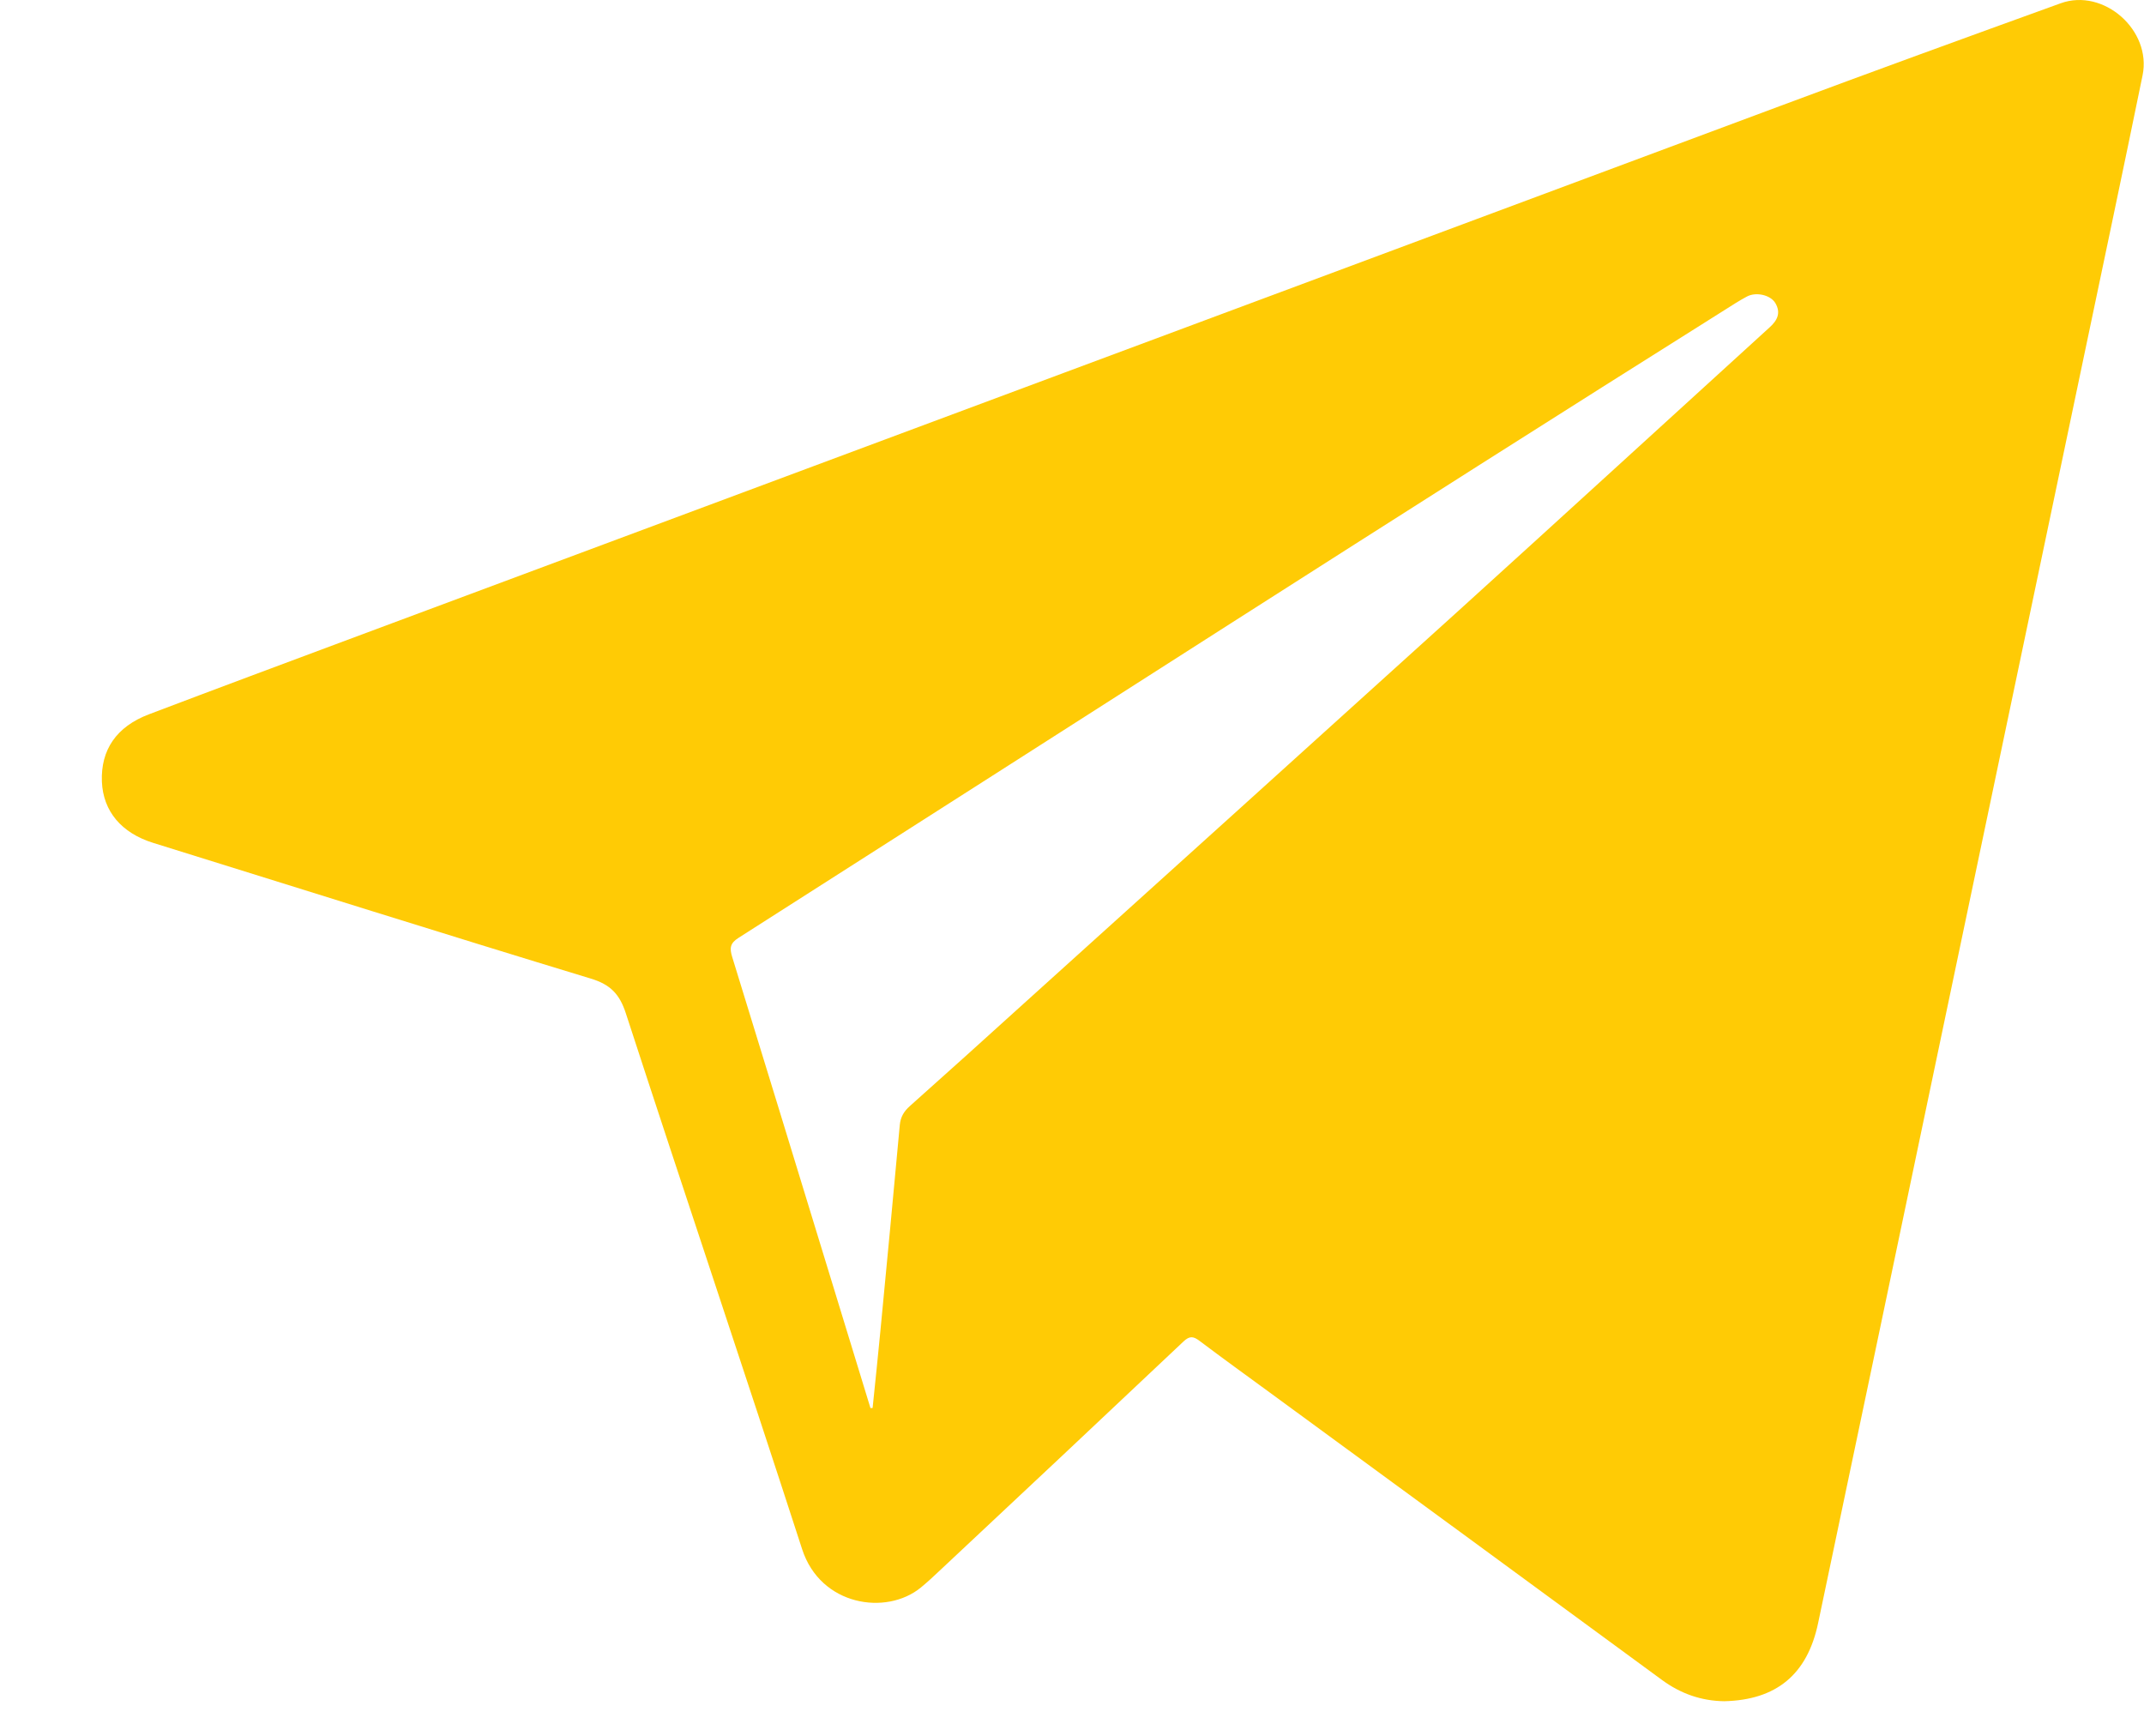
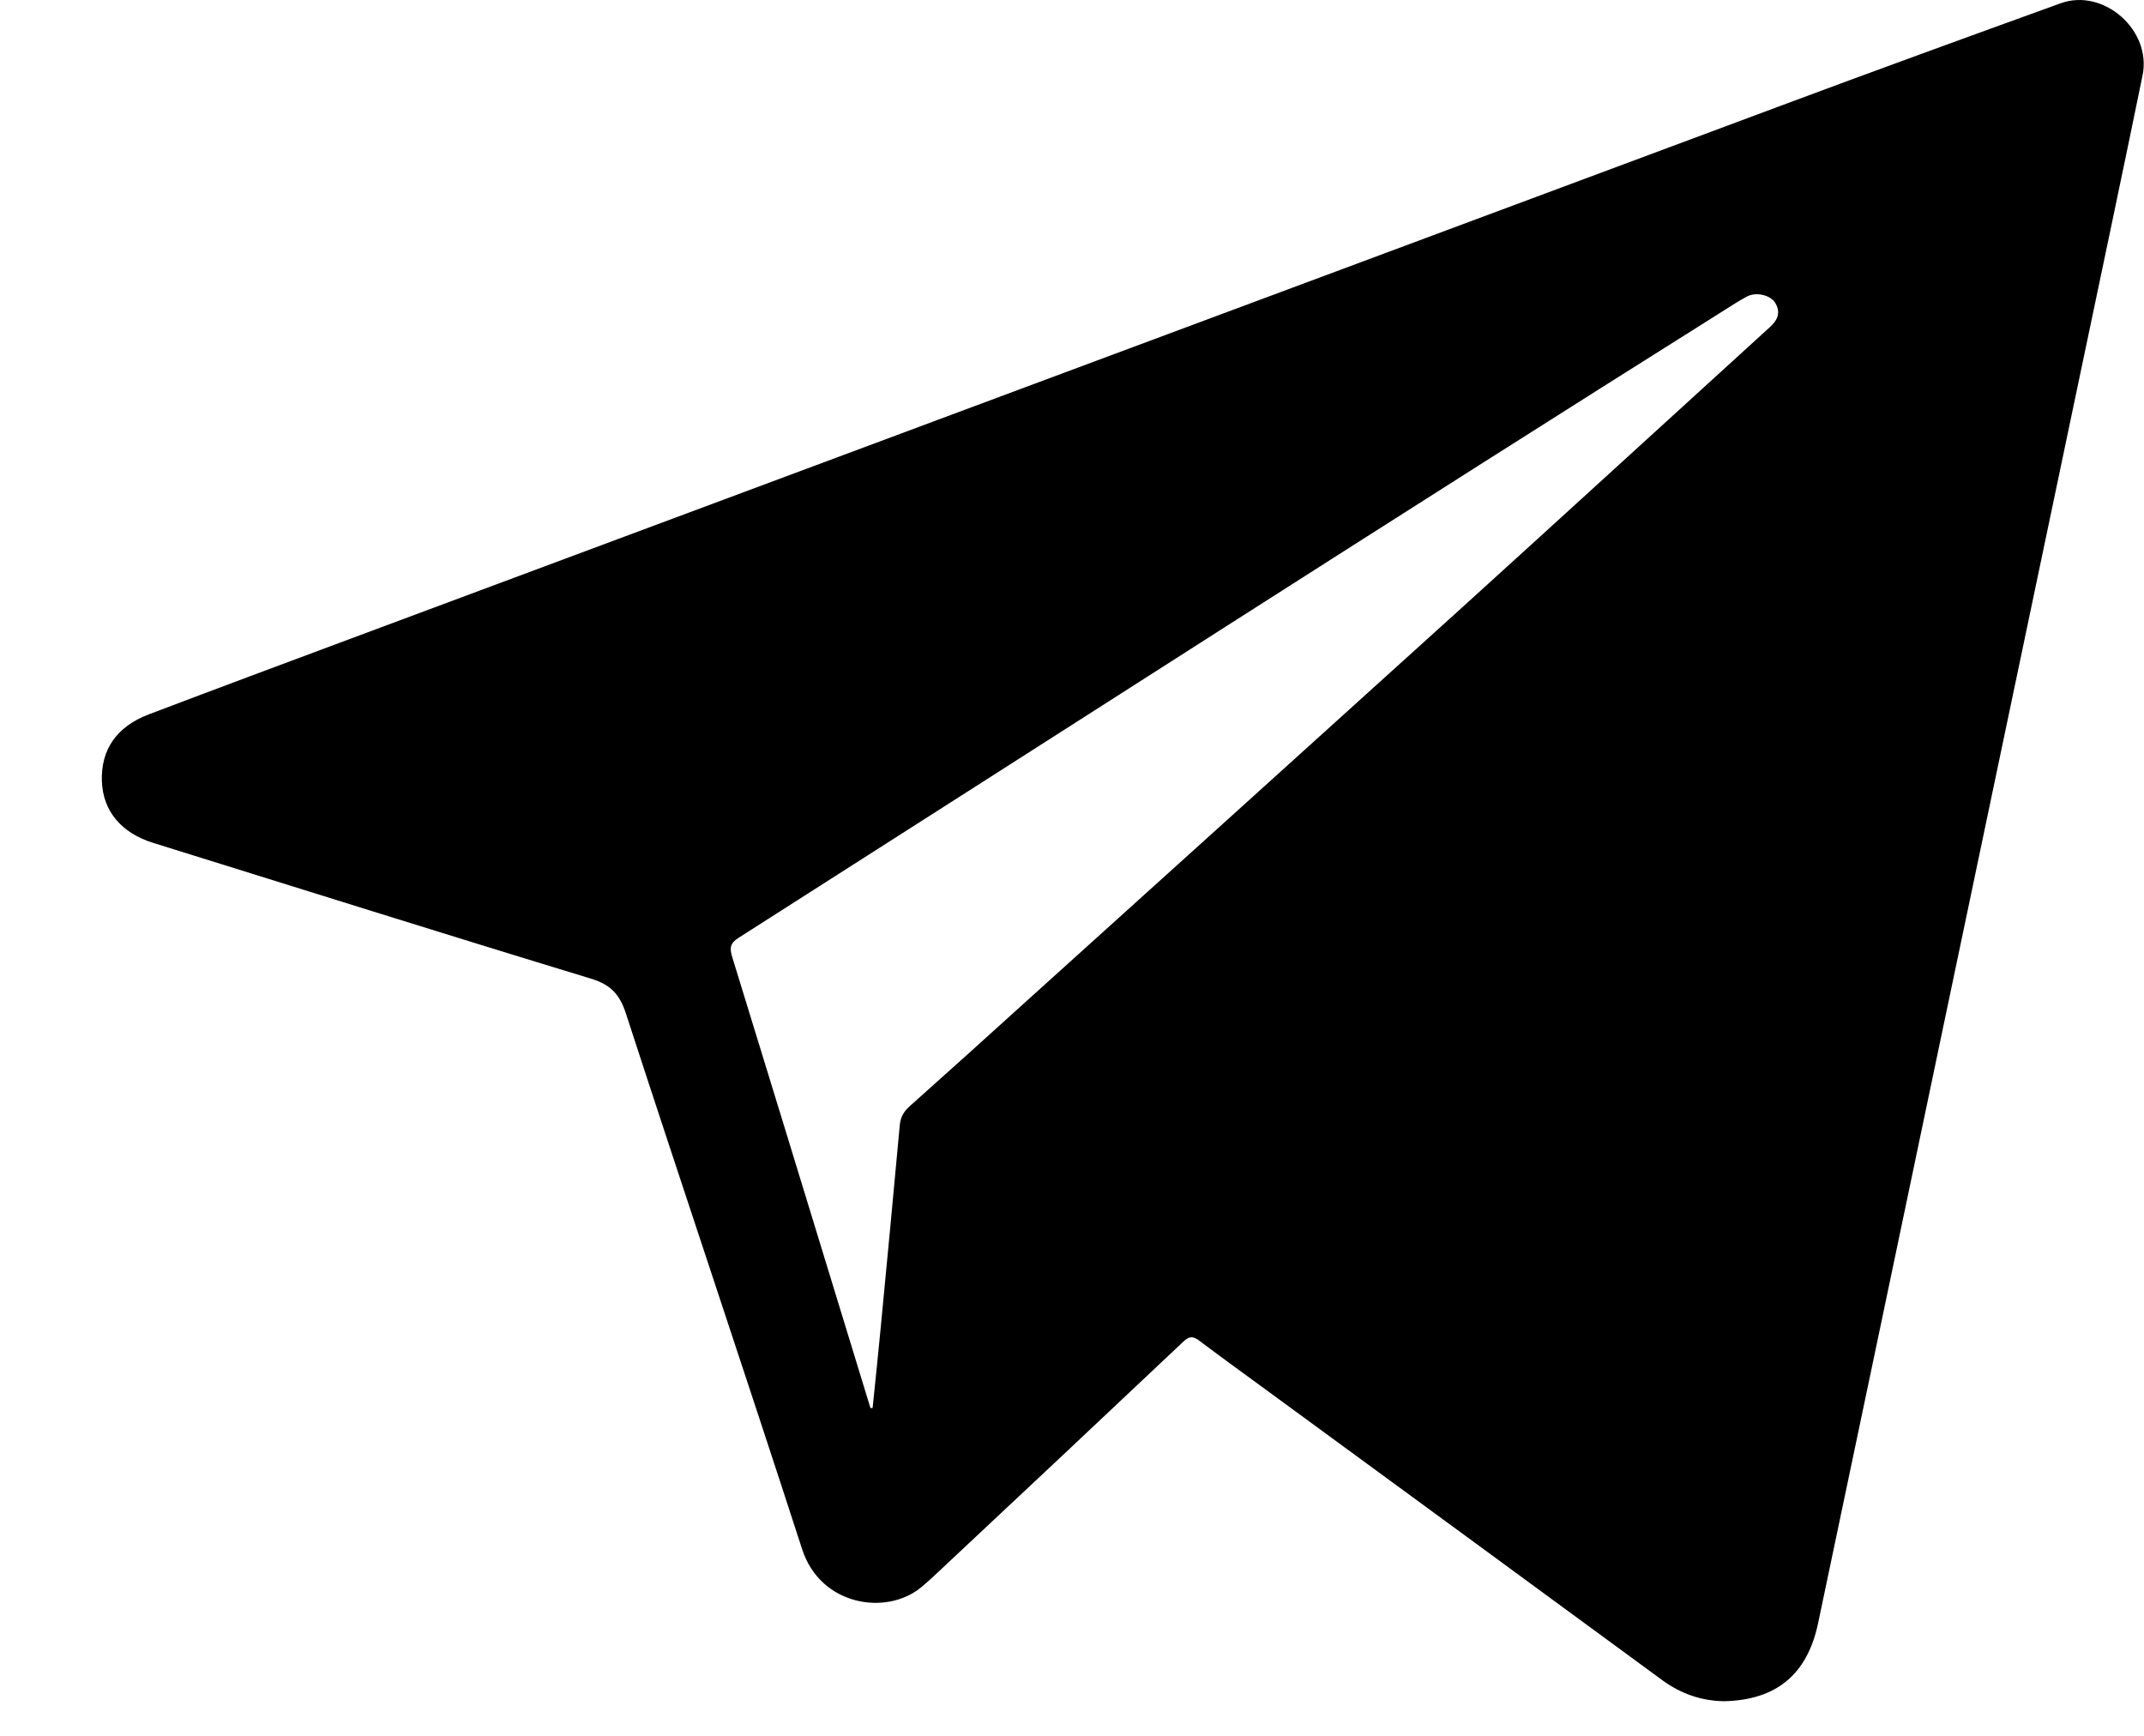
- <svg xmlns="http://www.w3.org/2000/svg" width="21" height="17" viewBox="0 0 21 17" fill="none">
-   <path d="M16.889 16.661C16.663 16.658 16.462 16.587 16.279 16.453C14.999 15.513 13.717 14.575 12.436 13.637C12.206 13.469 11.975 13.302 11.748 13.131C11.688 13.086 11.652 13.082 11.593 13.137C10.798 13.888 10.001 14.636 9.203 15.383C9.143 15.44 9.082 15.496 9.019 15.548C8.68 15.825 8.037 15.727 7.857 15.173C7.289 13.421 6.7 11.675 6.13 9.924C6.069 9.736 5.979 9.642 5.787 9.584C4.356 9.149 2.929 8.699 1.501 8.255C1.189 8.158 1.01 7.945 0.998 7.655C0.986 7.345 1.139 7.117 1.458 6.996C2.113 6.747 2.77 6.503 3.426 6.258C8.098 4.517 12.771 2.775 17.444 1.035C18.355 0.695 19.269 0.363 20.184 0.032C20.604 -0.12 21.077 0.296 20.986 0.738C20.794 1.675 20.596 2.61 20.4 3.545C19.941 5.731 19.483 7.916 19.024 10.102C18.619 12.033 18.215 13.965 17.808 15.896C17.702 16.401 17.397 16.649 16.889 16.661ZM8.526 13.79C8.533 13.79 8.54 13.789 8.547 13.789C8.573 13.535 8.6 13.281 8.624 13.027C8.688 12.358 8.752 11.69 8.813 11.02C8.82 10.94 8.853 10.885 8.911 10.833C9.275 10.509 9.636 10.183 9.997 9.856C11.43 8.562 12.864 7.269 14.295 5.973C15.31 5.053 16.32 4.128 17.333 3.206C17.41 3.137 17.445 3.063 17.389 2.968C17.342 2.889 17.201 2.856 17.111 2.904C17.038 2.943 16.968 2.988 16.899 3.032C13.666 5.064 10.455 7.132 7.235 9.184C7.15 9.237 7.145 9.286 7.172 9.373C7.493 10.412 7.81 11.453 8.129 12.493C8.261 12.925 8.394 13.358 8.526 13.79Z" fill="#FFCB05" />
+ <svg xmlns="http://www.w3.org/2000/svg" width="21" height="17" viewBox="0 0 21 17">
+   <path d="M16.889 16.661C16.663 16.658 16.462 16.587 16.279 16.453C14.999 15.513 13.717 14.575 12.436 13.637C12.206 13.469 11.975 13.302 11.748 13.131C11.688 13.086 11.652 13.082 11.593 13.137C10.798 13.888 10.001 14.636 9.203 15.383C9.143 15.44 9.082 15.496 9.019 15.548C8.68 15.825 8.037 15.727 7.857 15.173C7.289 13.421 6.7 11.675 6.13 9.924C6.069 9.736 5.979 9.642 5.787 9.584C4.356 9.149 2.929 8.699 1.501 8.255C1.189 8.158 1.01 7.945 0.998 7.655C0.986 7.345 1.139 7.117 1.458 6.996C2.113 6.747 2.77 6.503 3.426 6.258C8.098 4.517 12.771 2.775 17.444 1.035C18.355 0.695 19.269 0.363 20.184 0.032C20.604 -0.12 21.077 0.296 20.986 0.738C20.794 1.675 20.596 2.61 20.4 3.545C19.941 5.731 19.483 7.916 19.024 10.102C18.619 12.033 18.215 13.965 17.808 15.896C17.702 16.401 17.397 16.649 16.889 16.661ZM8.526 13.79C8.533 13.79 8.54 13.789 8.547 13.789C8.573 13.535 8.6 13.281 8.624 13.027C8.688 12.358 8.752 11.69 8.813 11.02C8.82 10.94 8.853 10.885 8.911 10.833C9.275 10.509 9.636 10.183 9.997 9.856C11.43 8.562 12.864 7.269 14.295 5.973C15.31 5.053 16.32 4.128 17.333 3.206C17.41 3.137 17.445 3.063 17.389 2.968C17.342 2.889 17.201 2.856 17.111 2.904C17.038 2.943 16.968 2.988 16.899 3.032C13.666 5.064 10.455 7.132 7.235 9.184C7.15 9.237 7.145 9.286 7.172 9.373C7.493 10.412 7.81 11.453 8.129 12.493C8.261 12.925 8.394 13.358 8.526 13.79Z" />
</svg>
